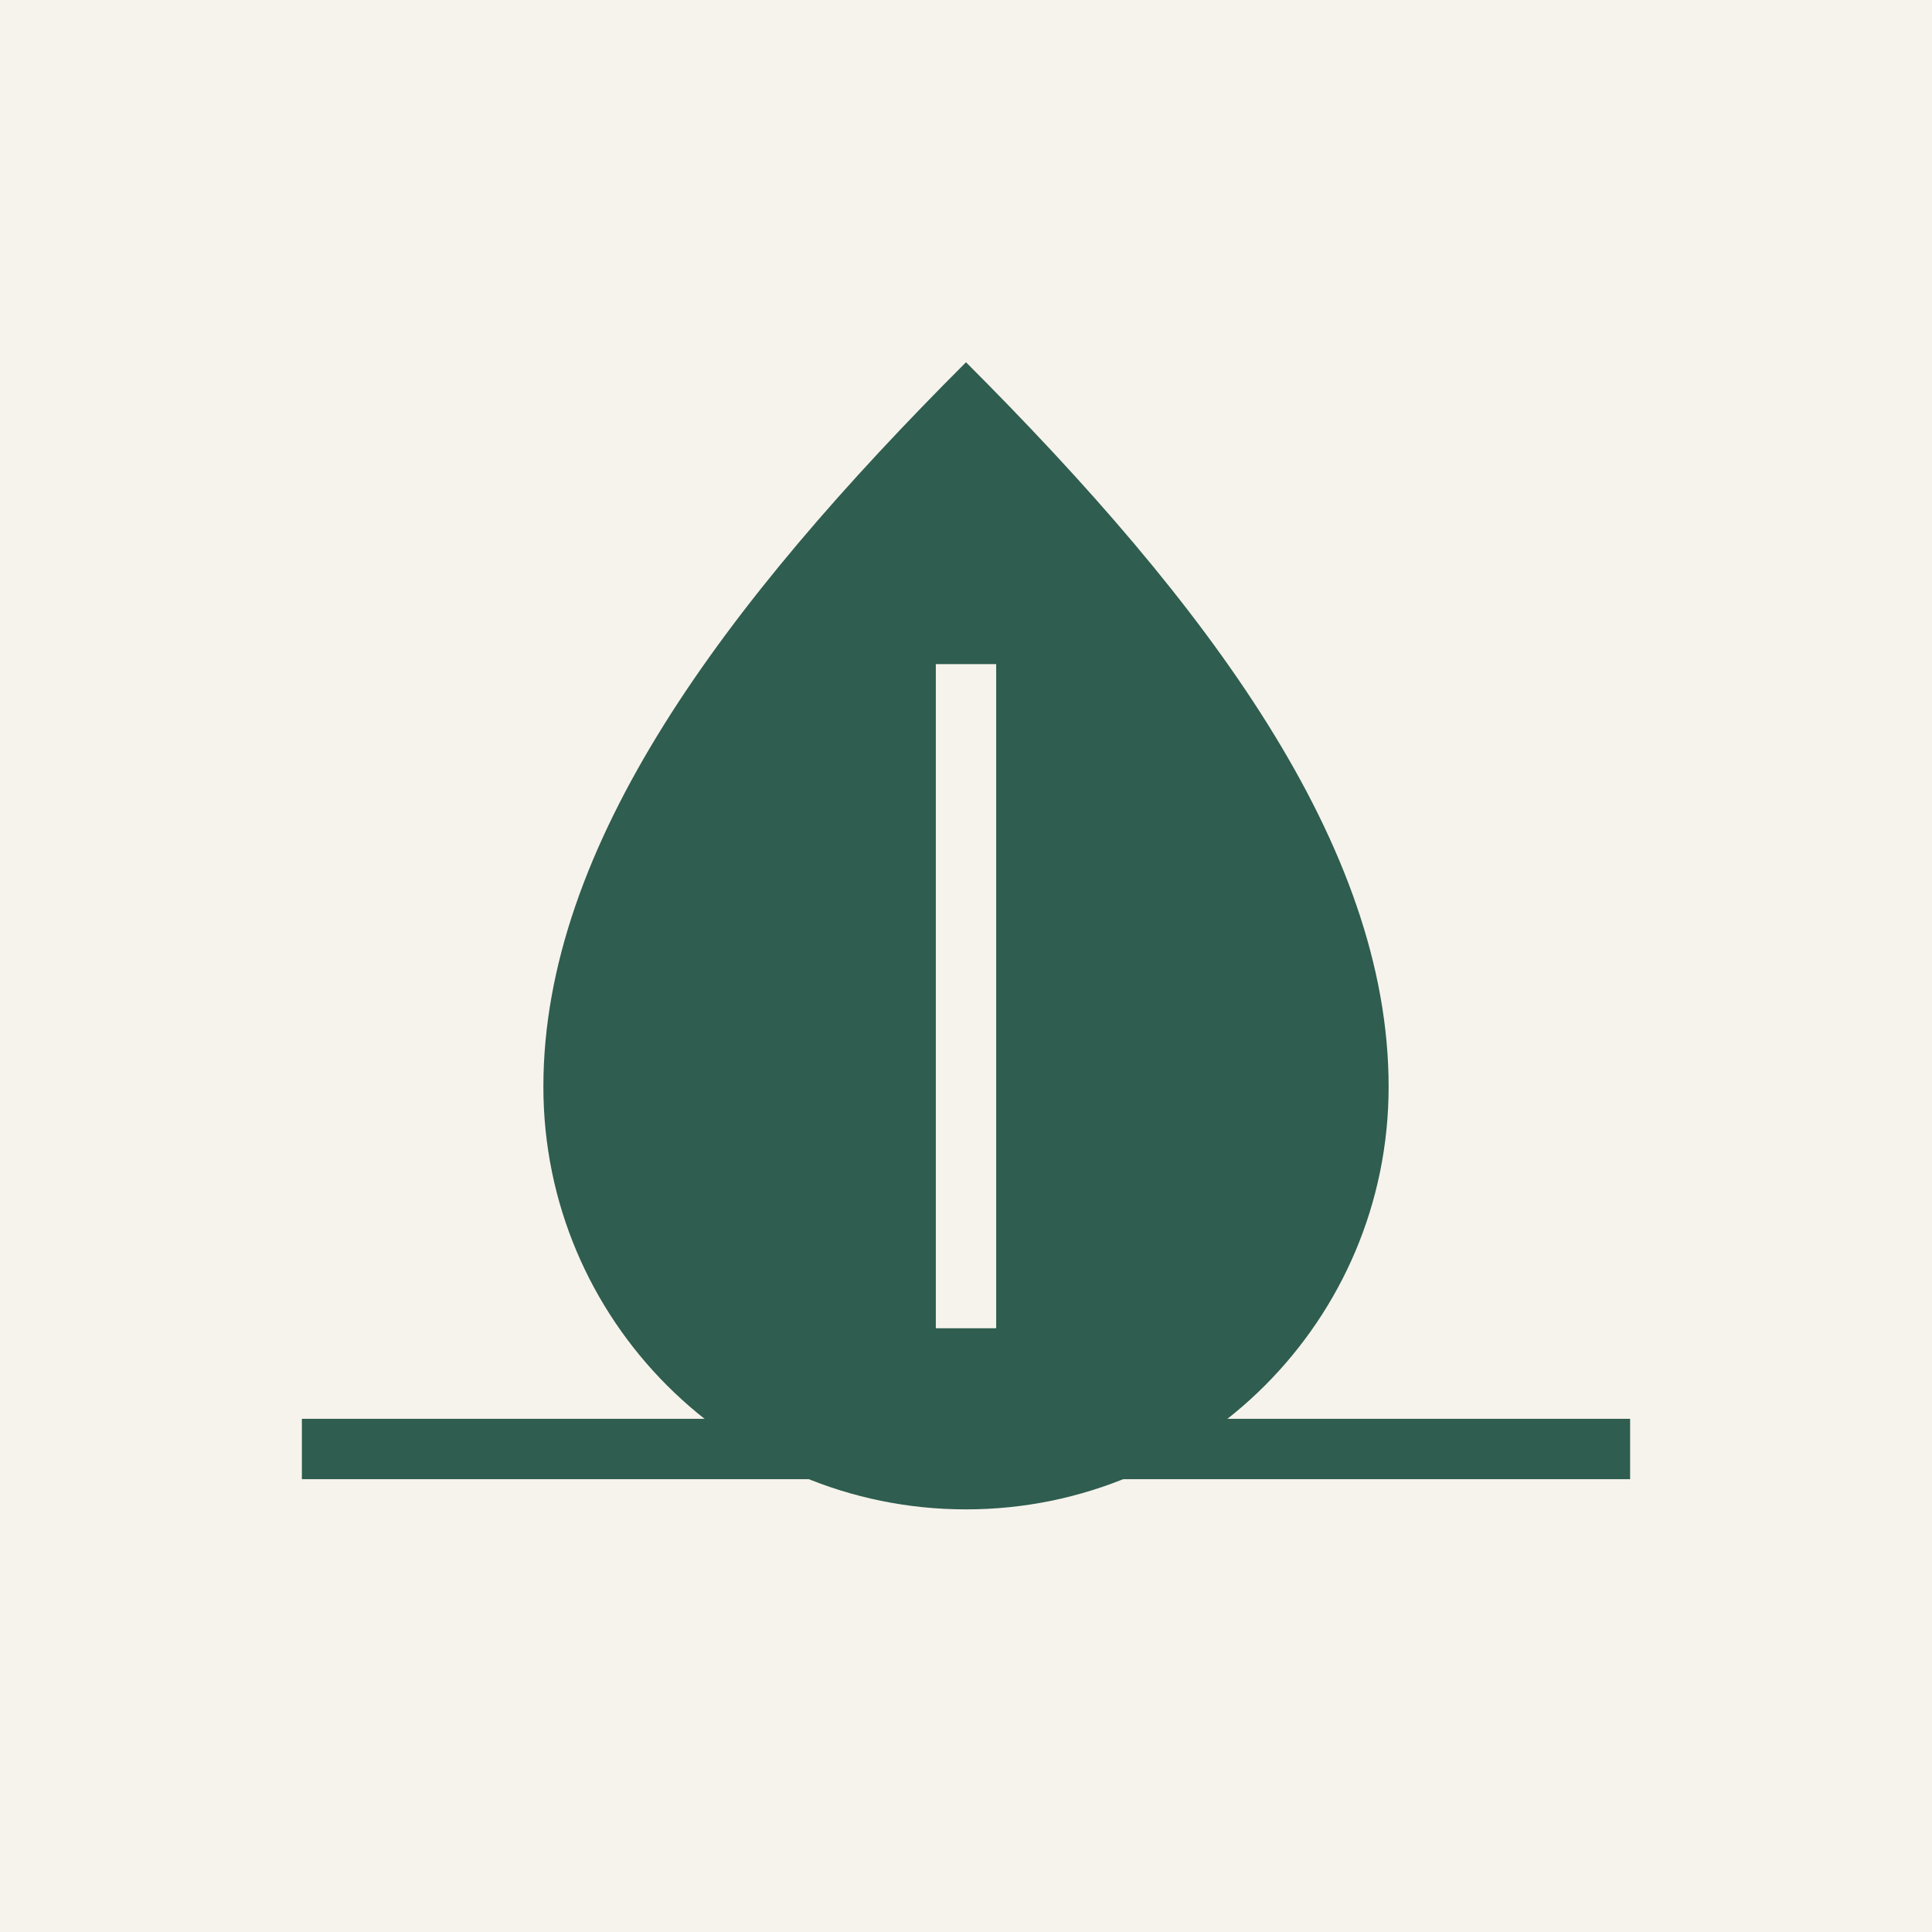
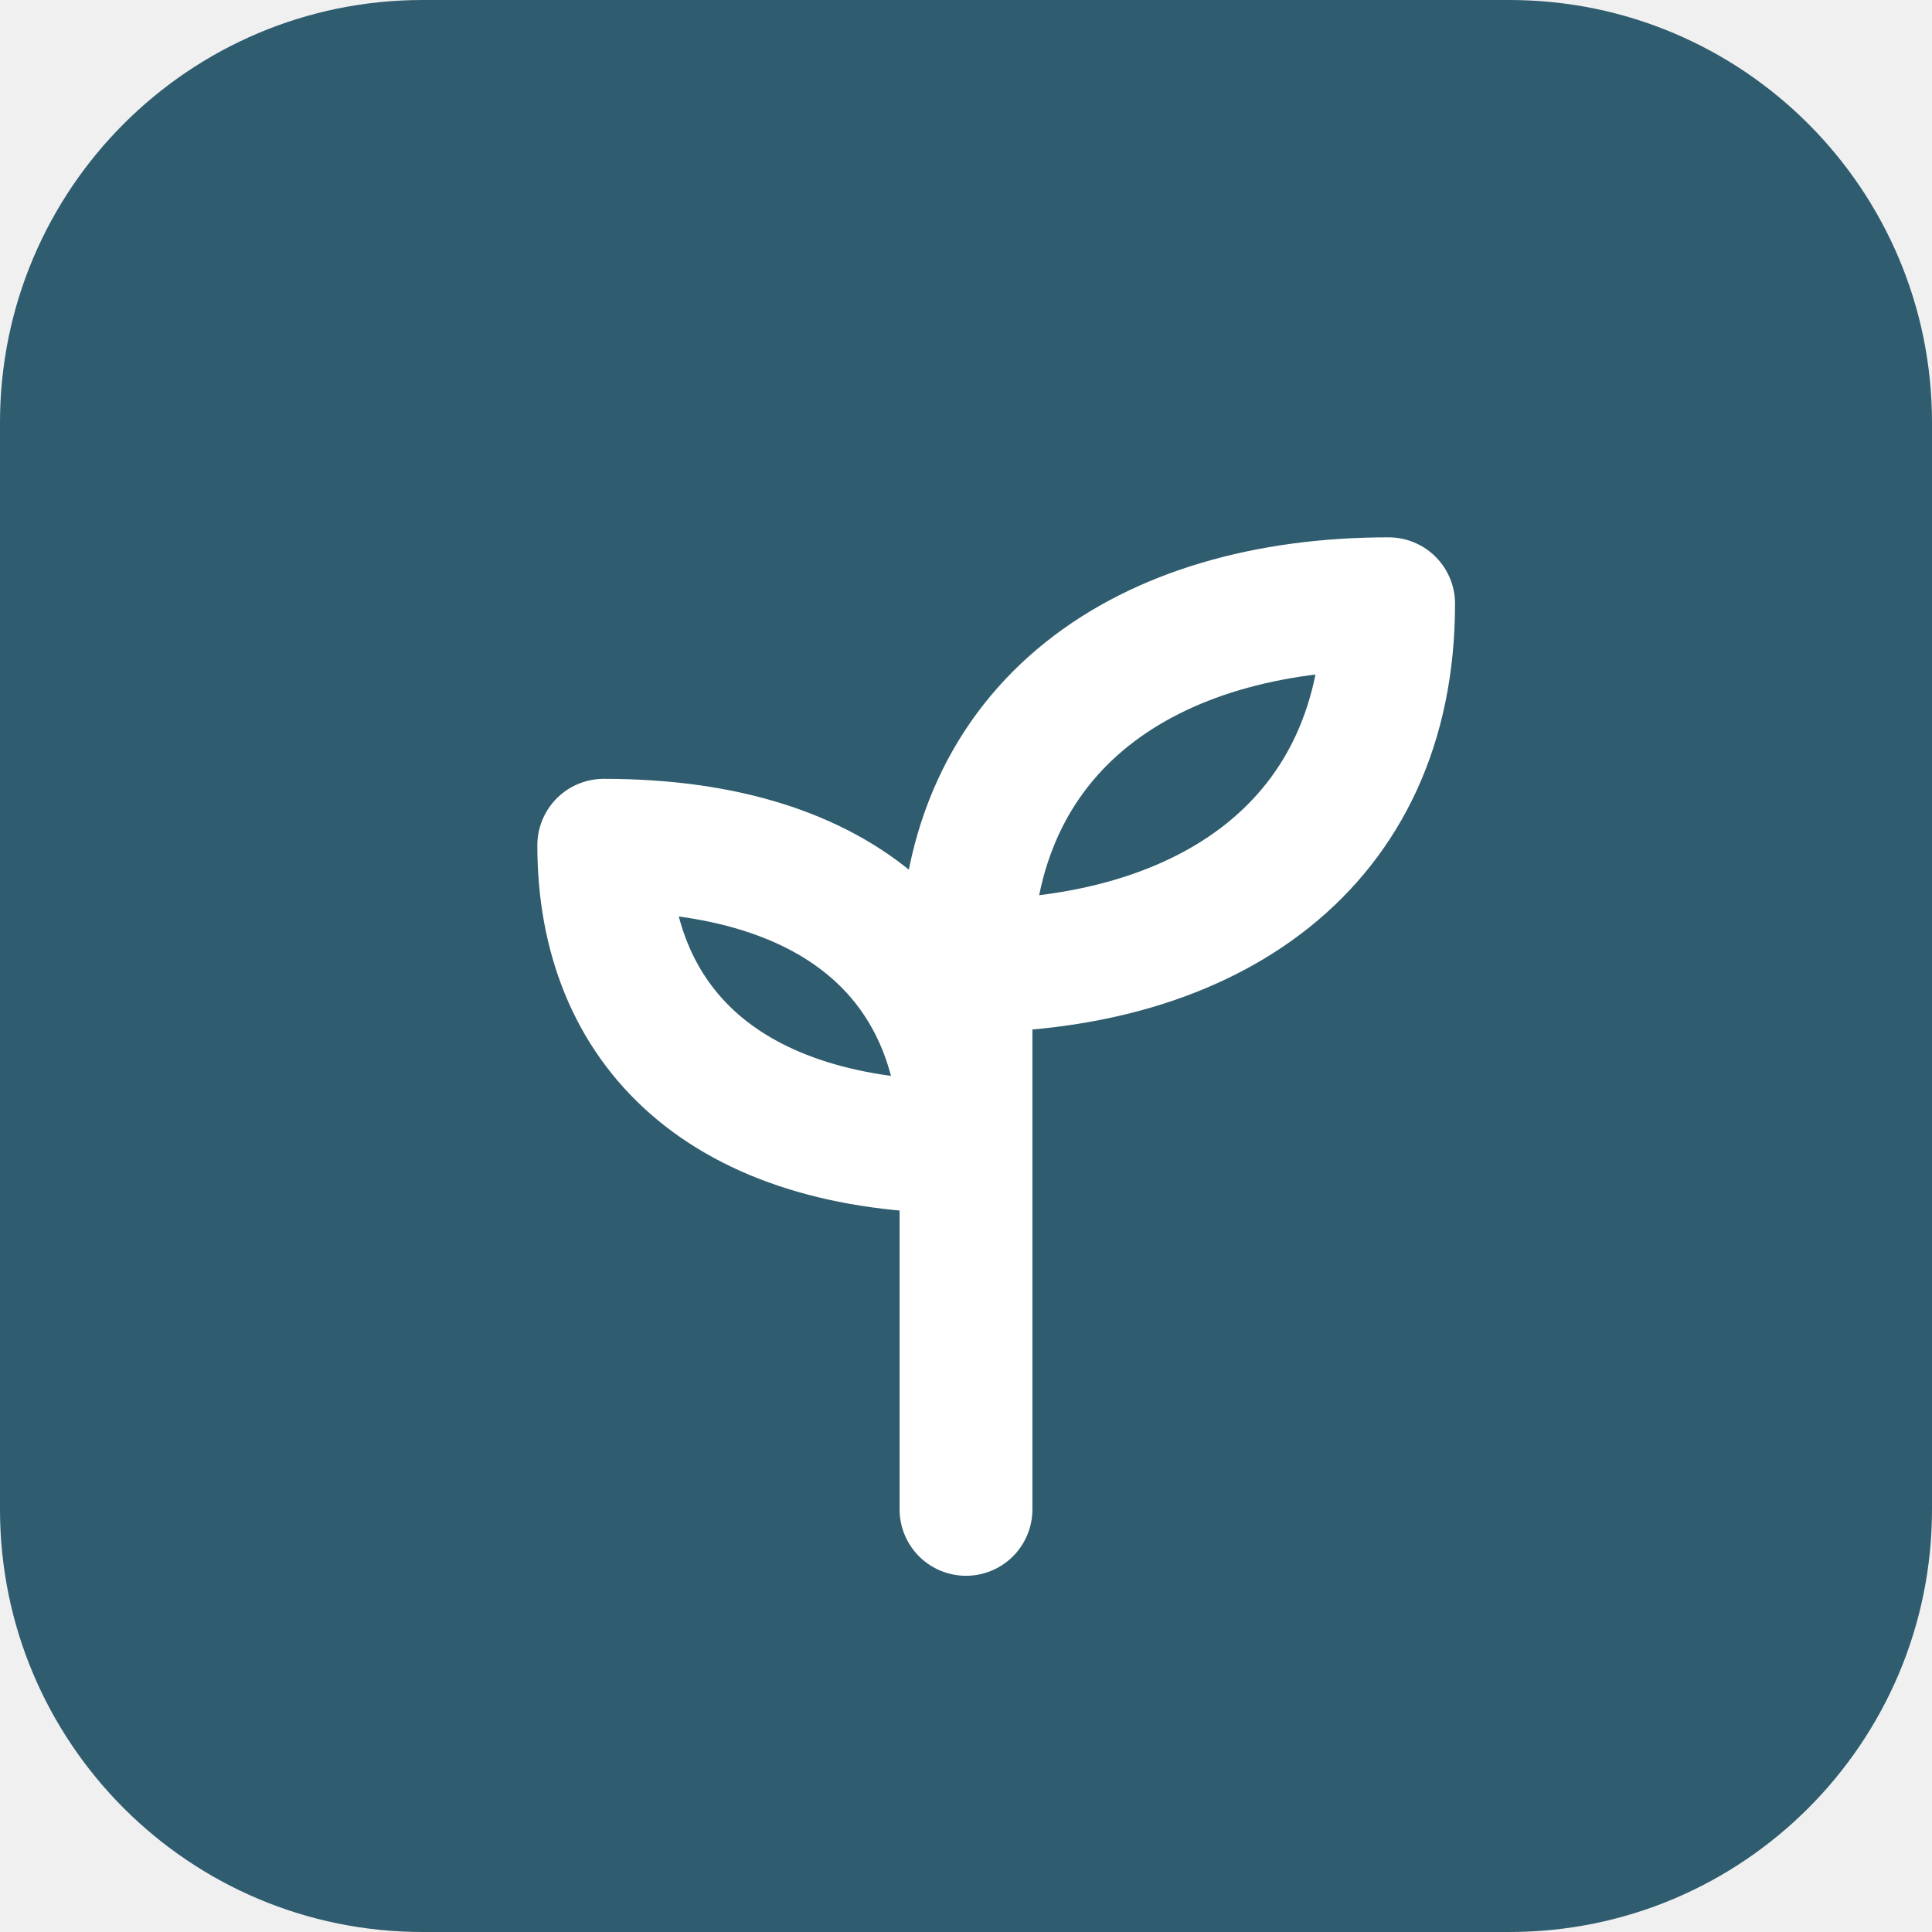
- <svg xmlns="http://www.w3.org/2000/svg" viewBox="0 0 64 64">
-   <rect width="64" height="64" fill="#F6F3EC" />
-   <path d="M10 48h44" stroke="#2F5D4F" stroke-width="2" />
-   <path d="M32 12c8 8 14 16 14 24a14 14 0 1 1-28 0c0-8 6-16 14-24z" fill="#2F5D4F" />
-   <path d="M32 22v22" stroke="#F6F3EC" stroke-width="2" />
+ <svg xmlns="http://www.w3.org/2000/svg" viewBox="0 0 32 32">
+   <rect width="32" height="32" rx="7" fill="#2F5C6E" />
+   <g fill="none" stroke="#FFFFFF" stroke-width="2.2" stroke-linecap="round" stroke-linejoin="round" transform="translate(4 4) scale(1)">
+     <path d="M12 21v-9M12 12c0-4 3-6 7-6 0 4-3 6-7 6zM12 15c0-3-2-5-6-5 0 3 2 5 6 5z" />
+   </g>
</svg>
